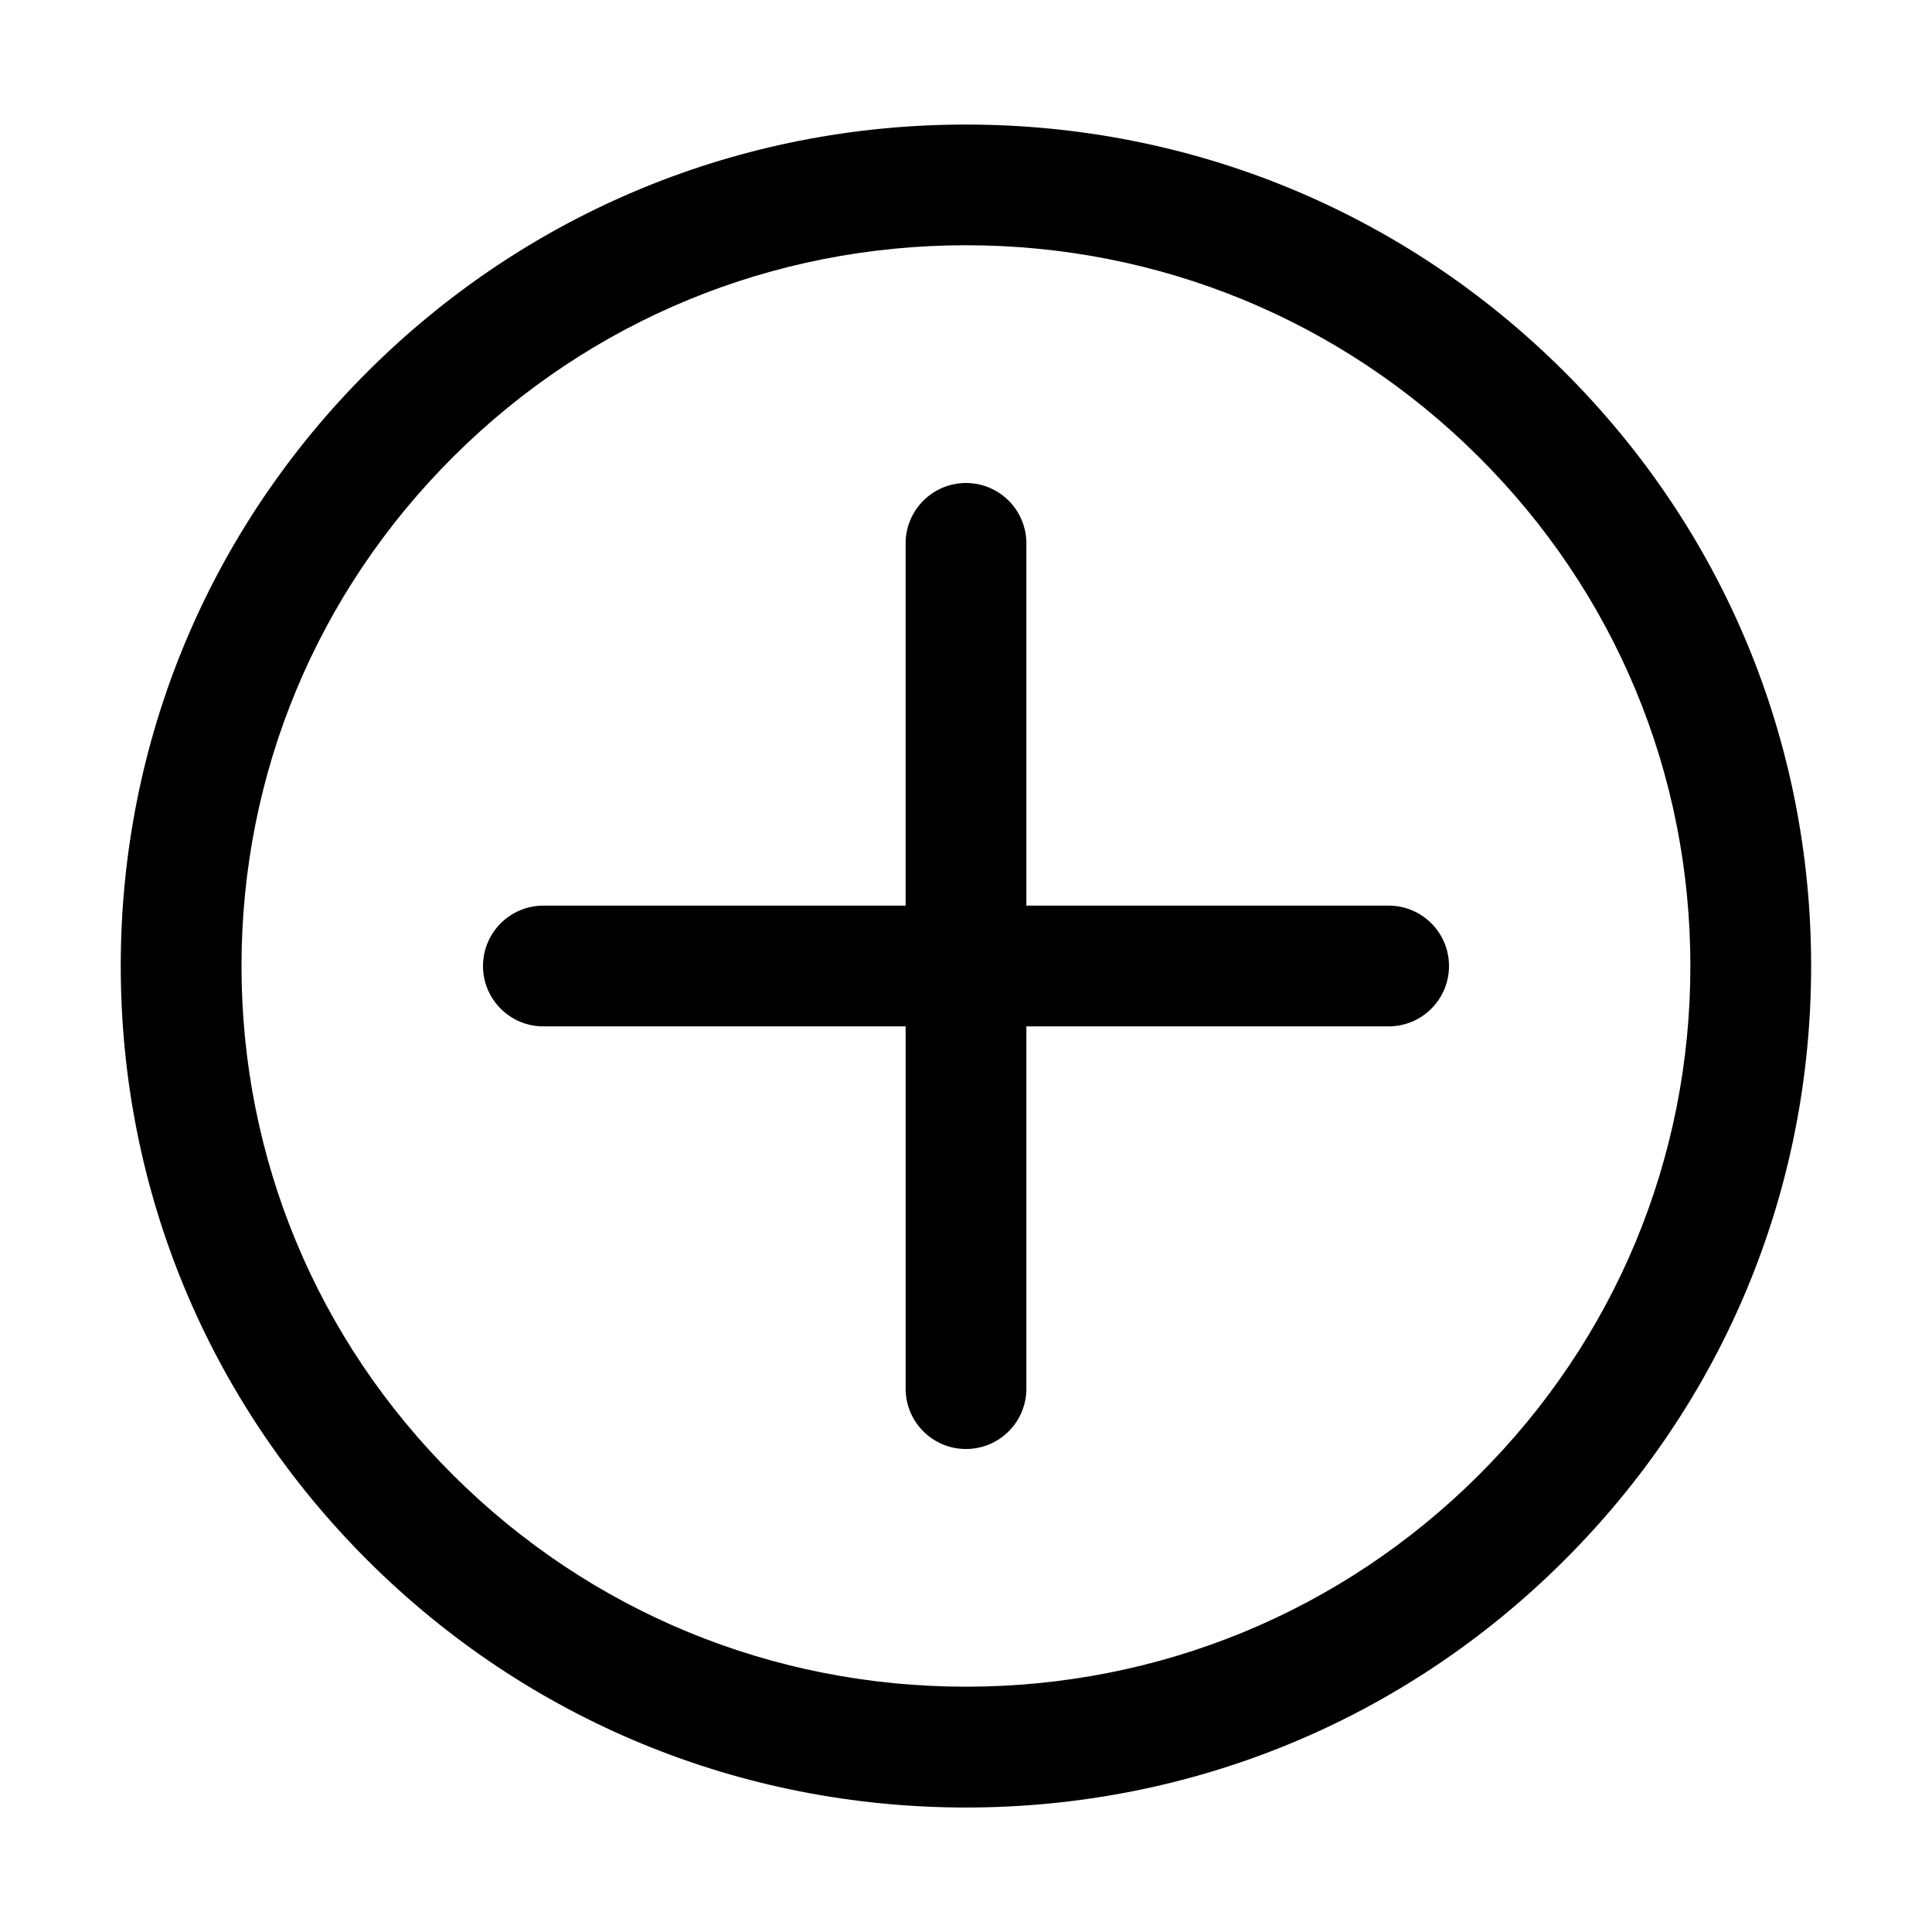
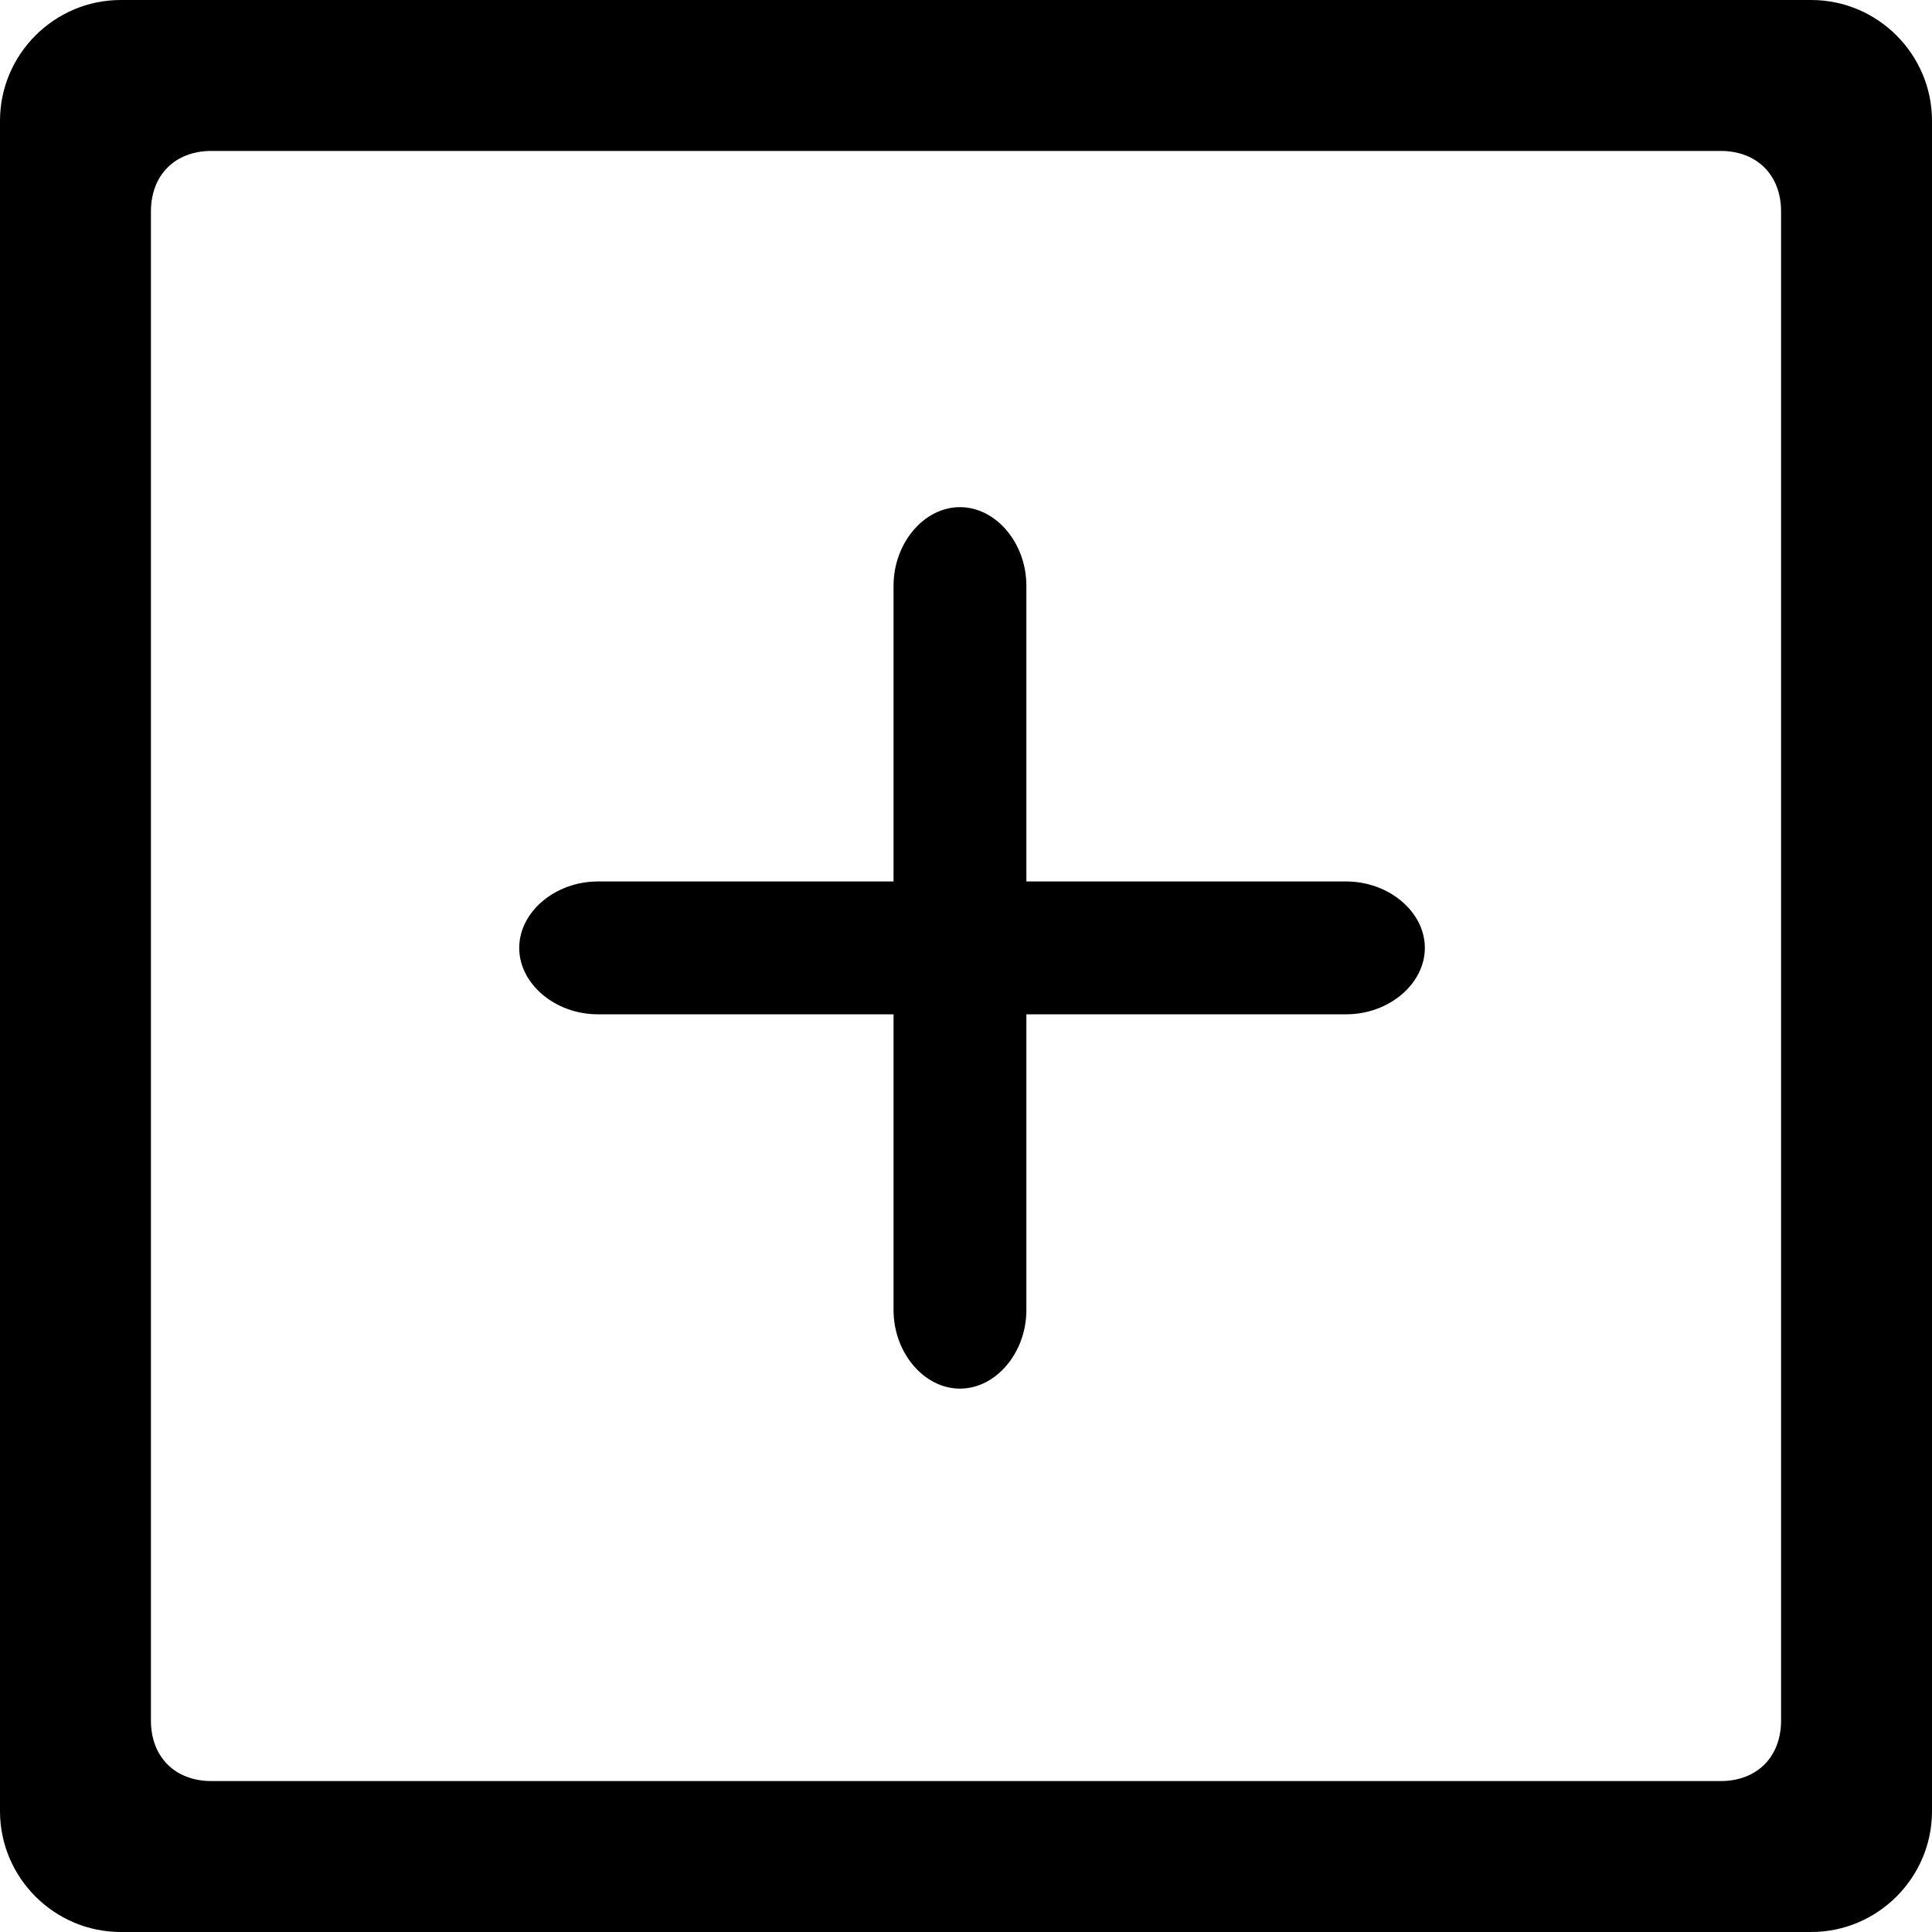
- <svg xmlns="http://www.w3.org/2000/svg" t="1499246586045" class="icon" style="" viewBox="0 0 1024 1024" version="1.1" p-id="2895" width="200" height="200">
+ <svg xmlns="http://www.w3.org/2000/svg" t="1499247151214" class="icon" style="" viewBox="0 0 1024 1024" version="1.1" p-id="2089" width="200" height="200">
  <defs>
    <style type="text/css" />
  </defs>
-   <path d="M512 958.017c-119.648 0-232.129-46.368-316.737-130.56-84.641-84.255-131.263-196.256-131.263-315.455 0-119.168 46.624-231.2 131.232-315.424 84.608-84.192 197.088-130.56 316.737-130.56s232.129 46.368 316.704 130.56c84.672 84.224 131.263 196.256 131.263 315.392 0.033 119.199-46.592 231.233-131.263 315.455C744.129 911.616 631.648 958.017 512 958.017zM512 129.983c-102.624 0-199.072 39.743-271.583 111.937-72.481 72.128-112.417 168.063-112.417 270.08s39.903 197.952 112.384 270.047c72.512 72.192 168.96 111.937 271.583 111.937 102.593 0 199.072-39.743 271.583-111.937 72.481-72.161 112.417-168.063 112.384-270.08 0-102.016-39.903-197.919-112.384-270.016C711.072 169.76 614.593 129.983 512 129.983z" p-id="2896" />
-   <path d="M736.001 480.001 544.001 480.001 544.001 288.001c0-17.665-14.336-32.001-32.001-32.001s-32.001 14.336-32.001 32.001l0 192L288.001 480.001c-17.665 0-32.001 14.336-32.001 32.001s14.336 32.001 32.001 32.001l192 0 0 192c0 17.696 14.336 32.001 32.001 32.001s32.001-14.303 32.001-32.001L544.003 544.001l192 0c17.696 0 32.001-14.336 32.001-32.001S753.697 480.001 736.001 480.001z" p-id="2897" />
+   <path d="M713.6 467.2H544v-156.8c0-22.4-16-41.6-35.2-41.6-19.2 0-35.2 19.2-35.2 41.6v156.8h-156.8c-22.4 0-41.6 16-41.6 35.2 0 19.2 19.2 35.2 41.6 35.2h156.8v156.8c0 22.4 16 41.6 35.2 41.6 19.2 0 35.2-19.2 35.2-41.6v-156.8H713.6c22.4 0 41.6-16 41.6-35.2 0-19.2-19.2-35.2-41.6-35.2z" p-id="2090" />
+   <path d="M960 0h-896c-35.2 0-64 28.8-64 64v896c0 35.2 28.8 64 64 64h896c35.2 0 64-28.8 64-64v-896c0-35.2-28.8-64-64-64z m-16 912c0 19.2-12.8 32-32 32h-800c-19.2 0-32-12.8-32-32v-800c0-19.2 12.8-32 32-32h800c19.2 0 32 12.8 32 32v800z" p-id="2091" />
</svg>
